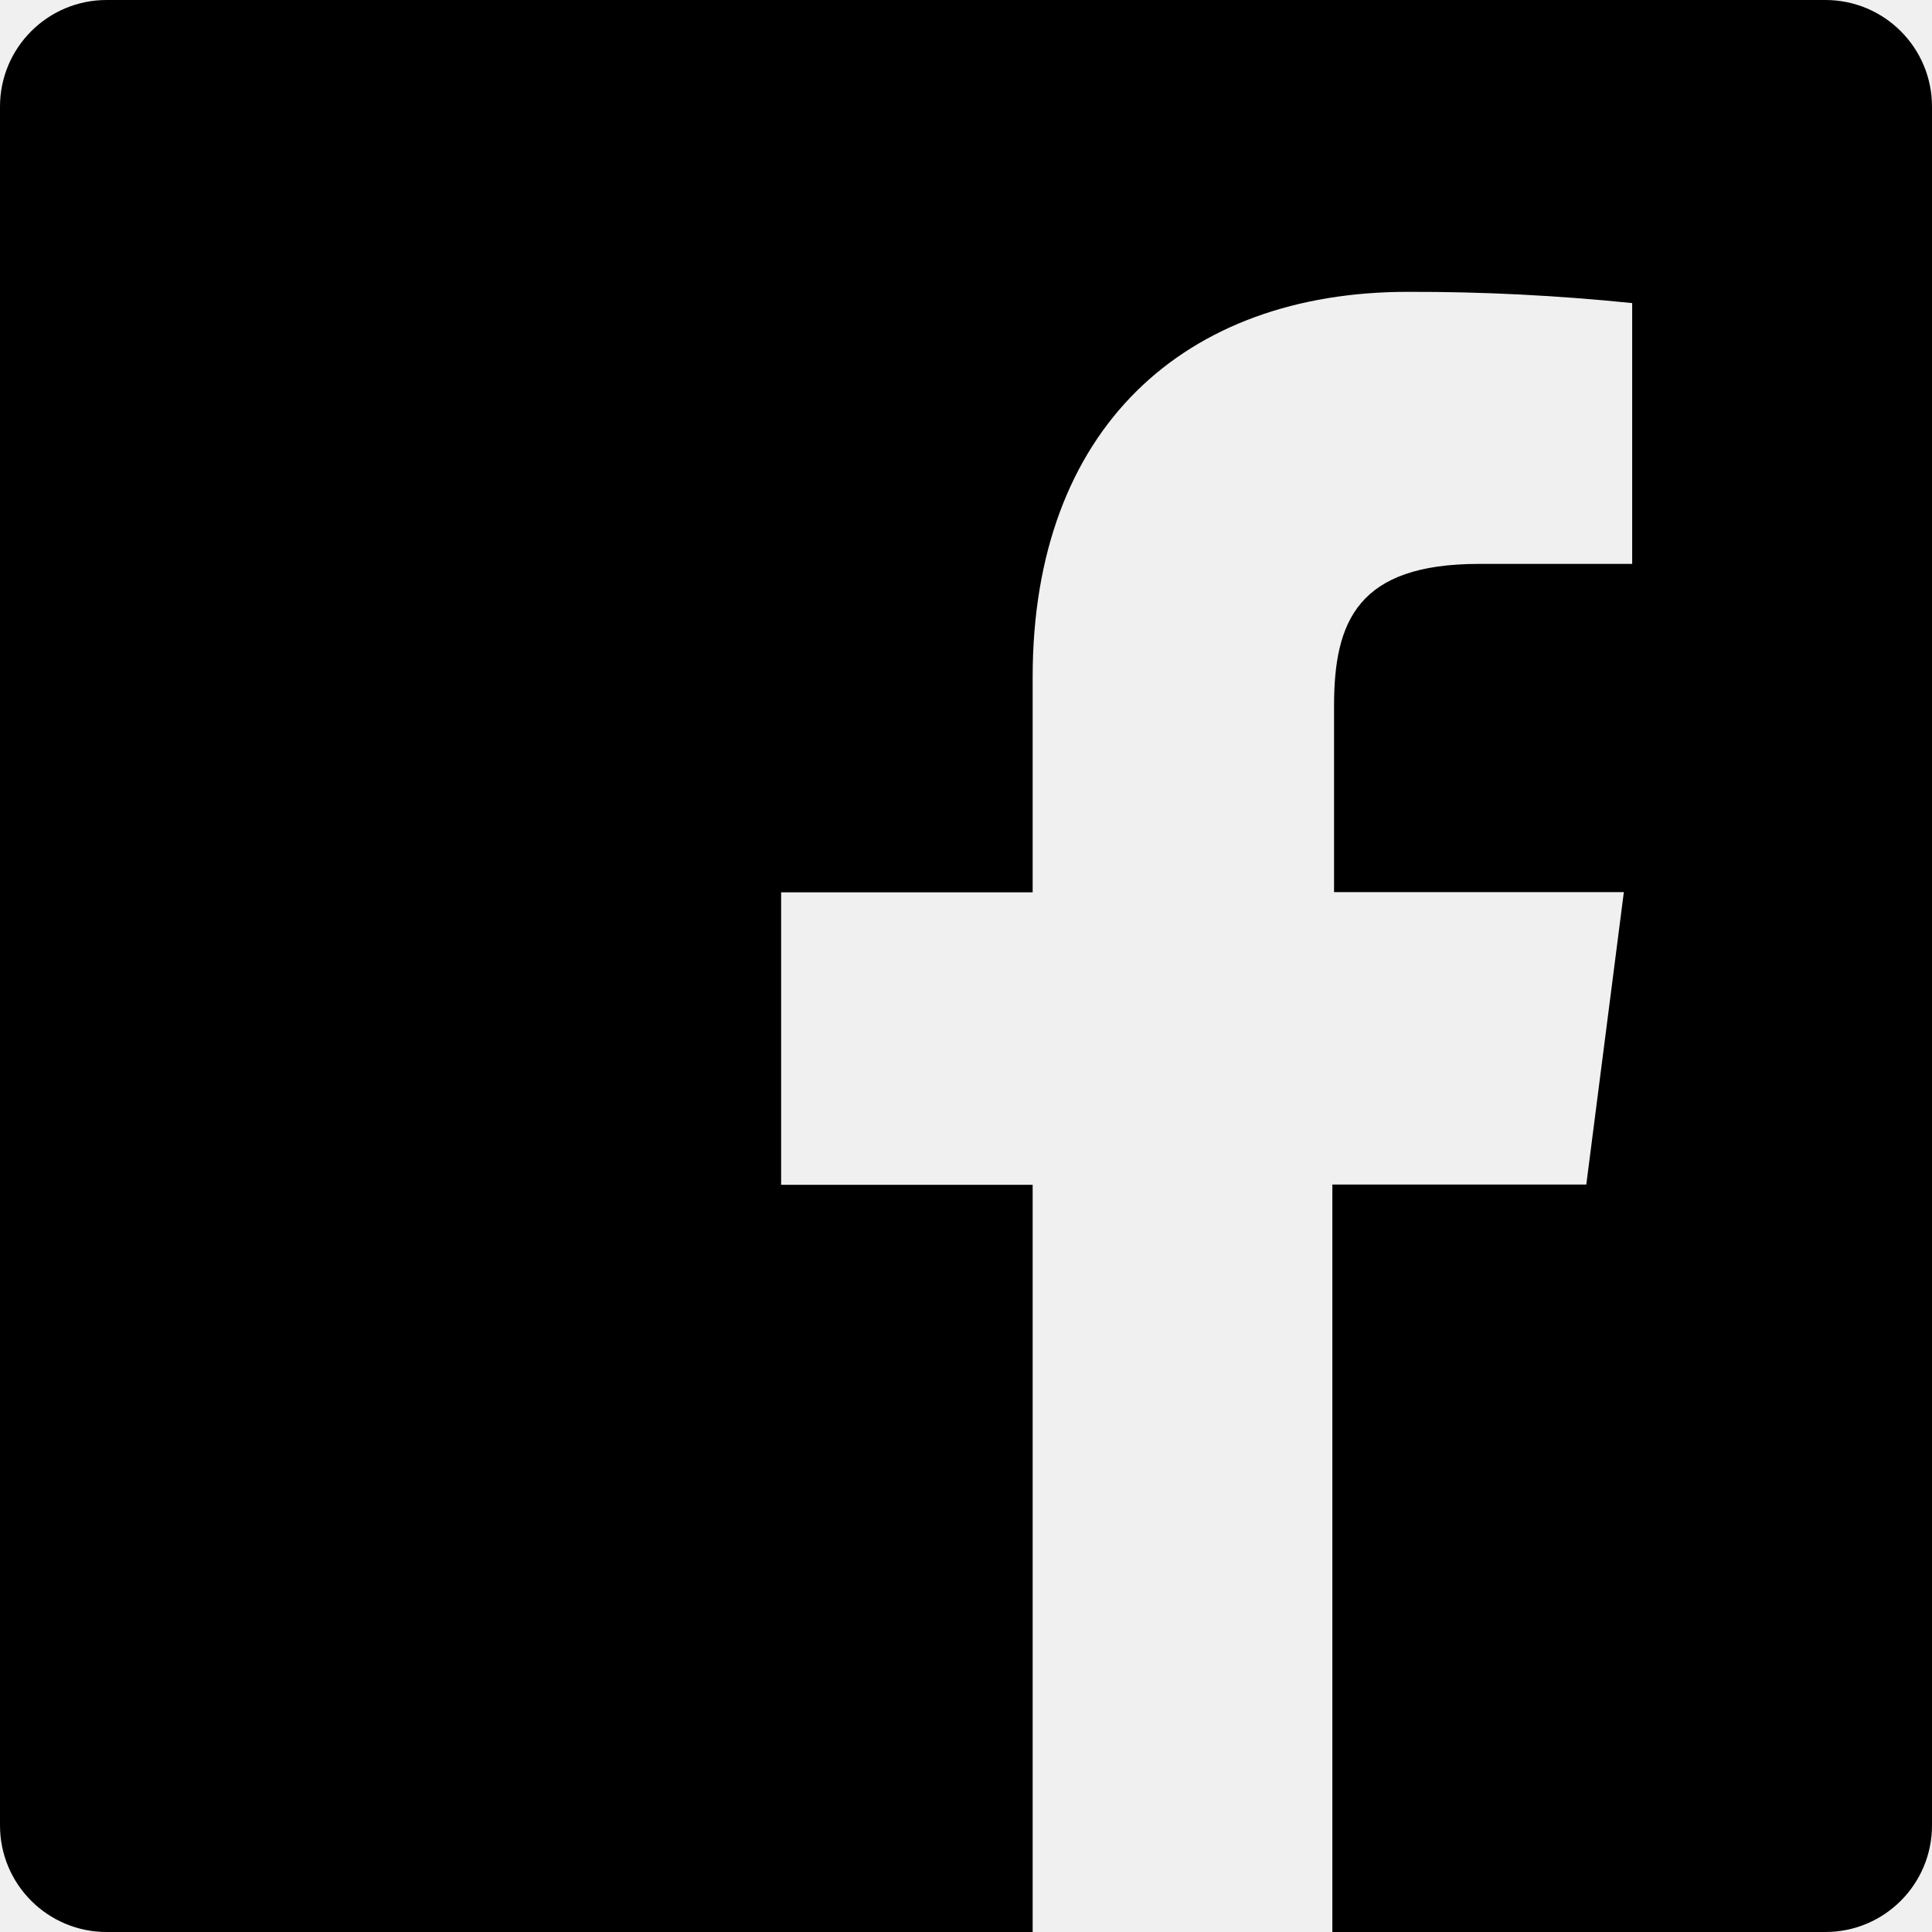
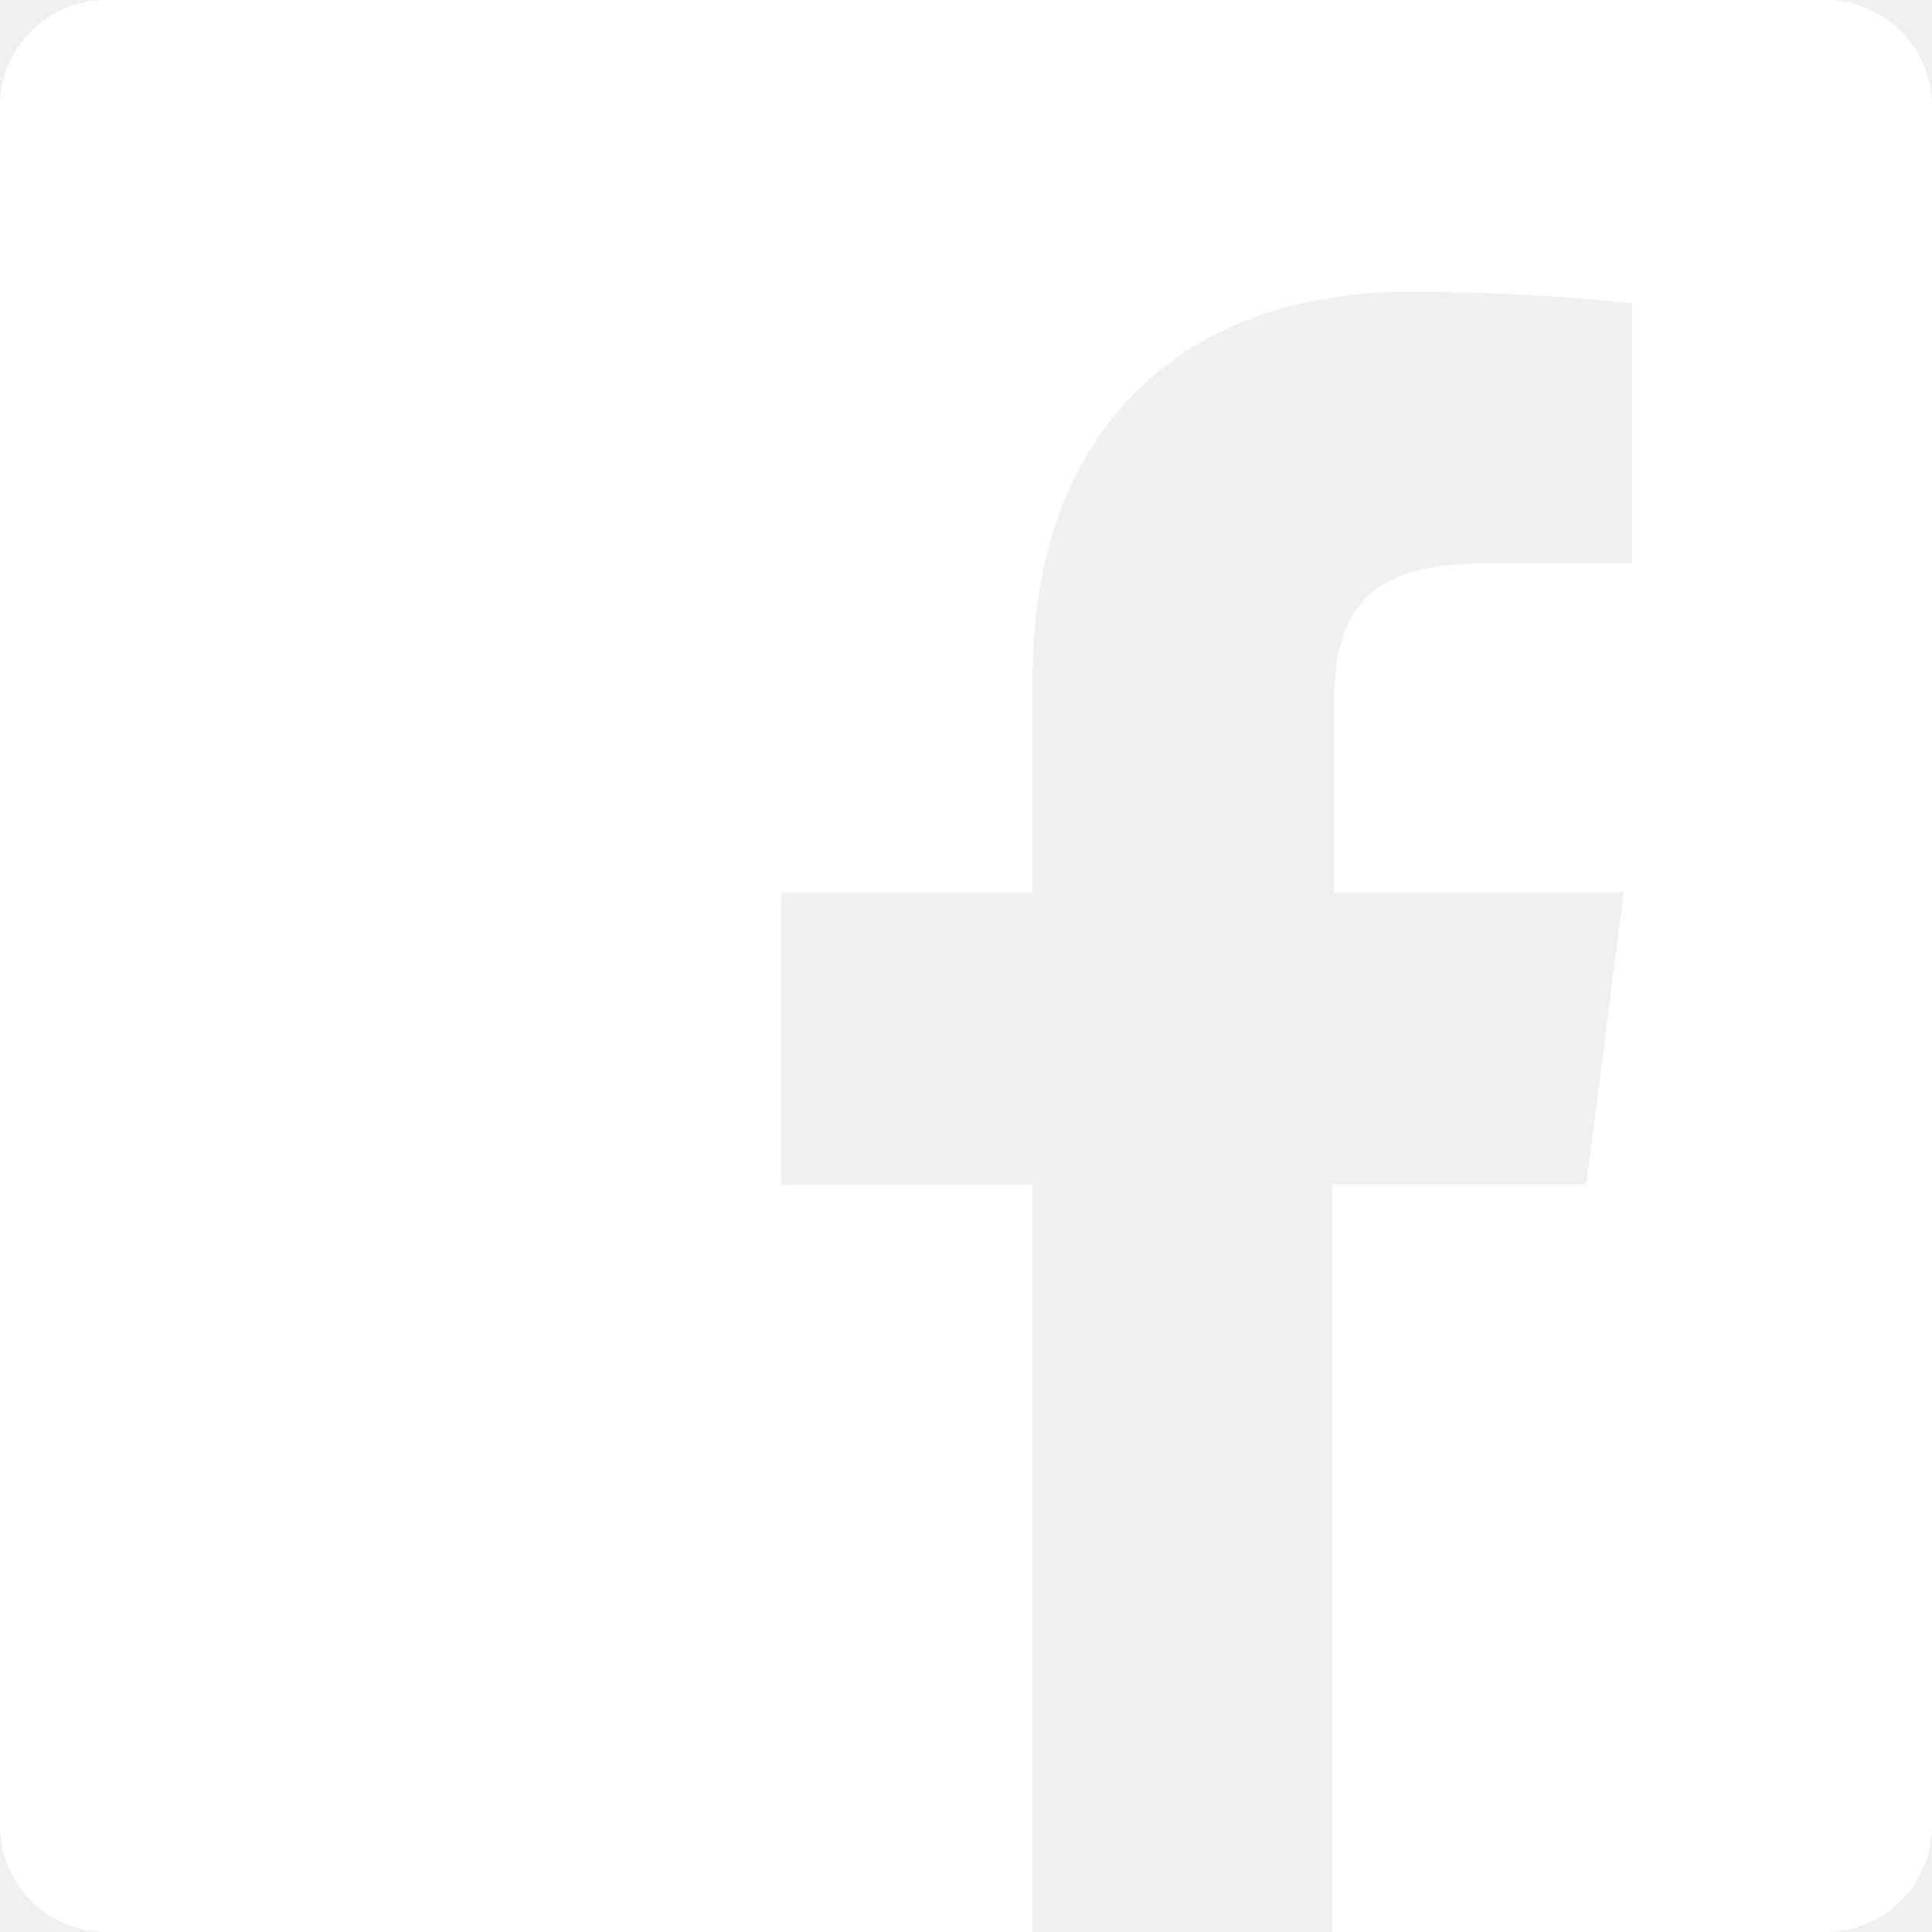
<svg xmlns="http://www.w3.org/2000/svg" width="16px" height="16px" viewBox="0 0 16 16" version="1.1">
  <g id="Symbols" stroke="none" stroke-width="1" fill="none" fill-rule="evenodd">
-     <g id="_Icons-/-16px---Social--/-Facebook" fill="#000000">
+     <g id="_Icons-/-16px---Social--/-Facebook" fill="#FFFFFF">
      <path d="M15.117,0 L0.883,0 C0.395,-2.98528552e-17 5.97057104e-17,0.395 0,0.883 L0,15.117 C5.97057104e-17,15.605 0.395,16 0.883,16 L8.552,16 L8.552,9.812 L6.469,9.812 L6.469,7.39 L8.552,7.39 L8.552,5.608 C8.552,3.542 9.815,2.417 11.658,2.417 C12.279,2.415 12.9,2.447 13.517,2.51 L13.517,4.67 L12.248,4.67 C11.244,4.67 11.048,5.145 11.048,5.846 L11.048,7.388 L13.448,7.388 L13.137,9.81 L11.034,9.81 L11.034,16 L15.117,16 C15.605,16 16,15.605 16,15.117 L16,0.883 C16,0.395 15.605,2.98528552e-17 15.117,0 Z" id="Icon" />
    </g>
  </g>
</svg>
